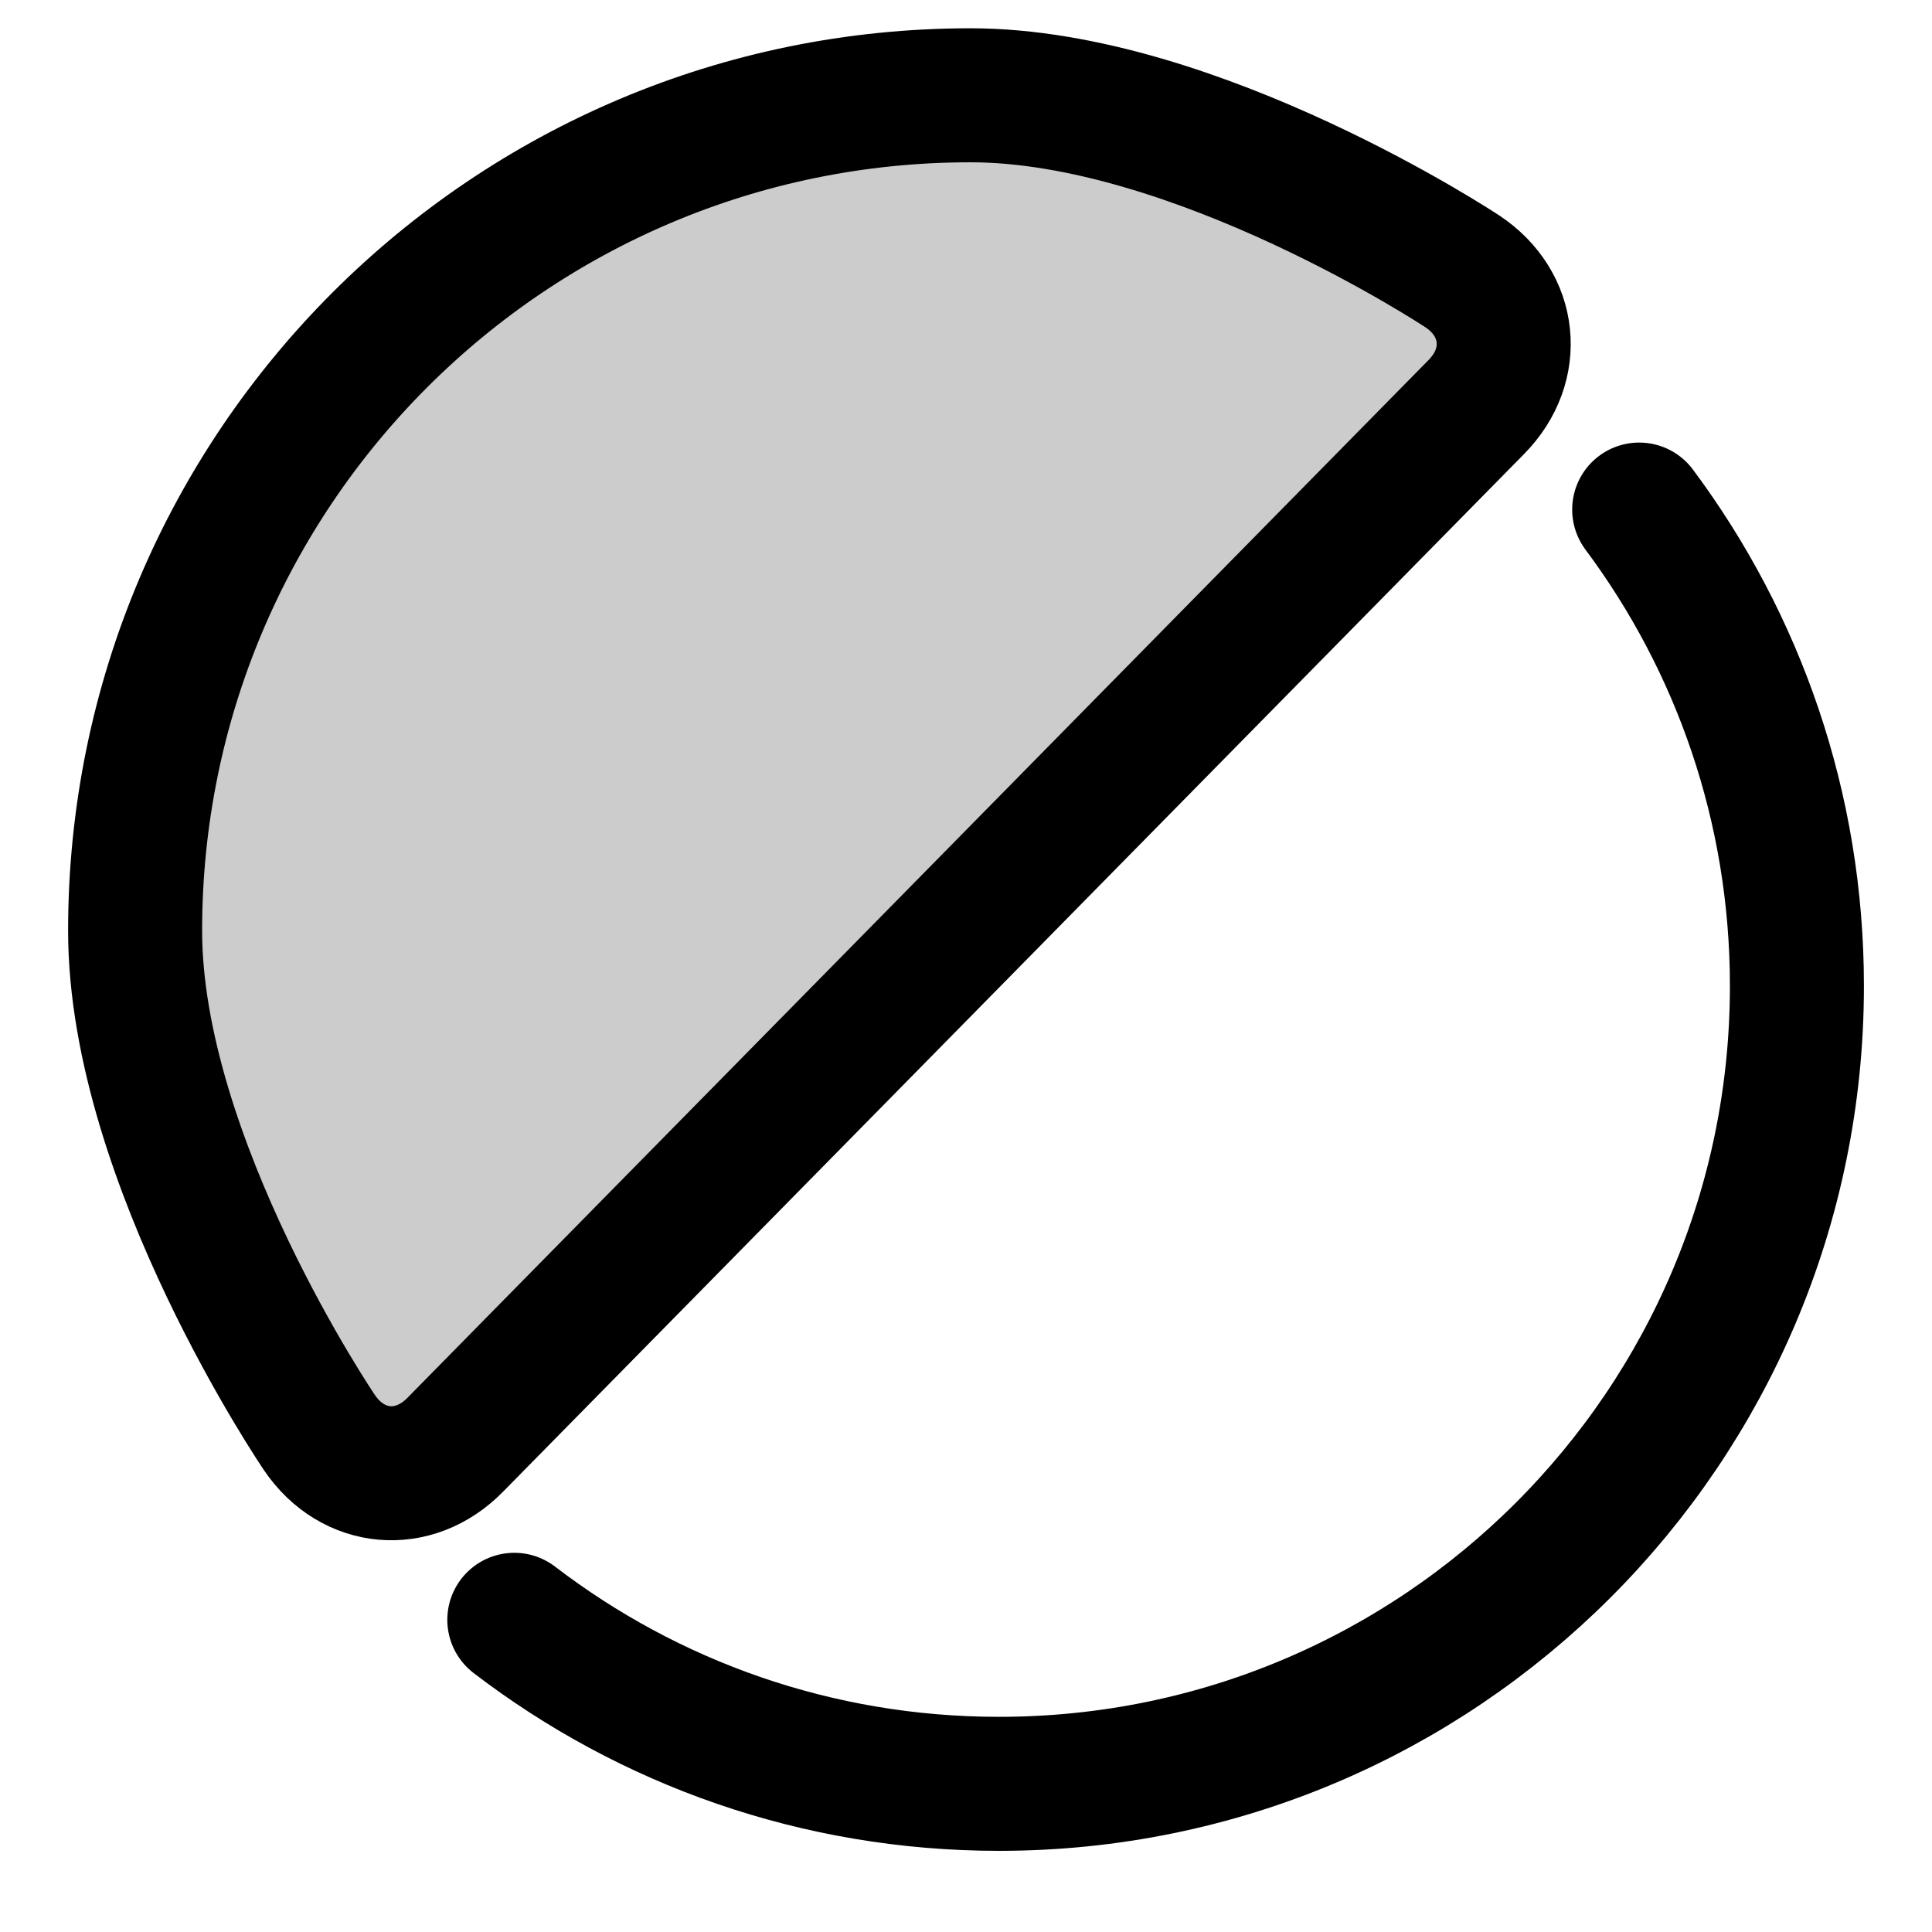
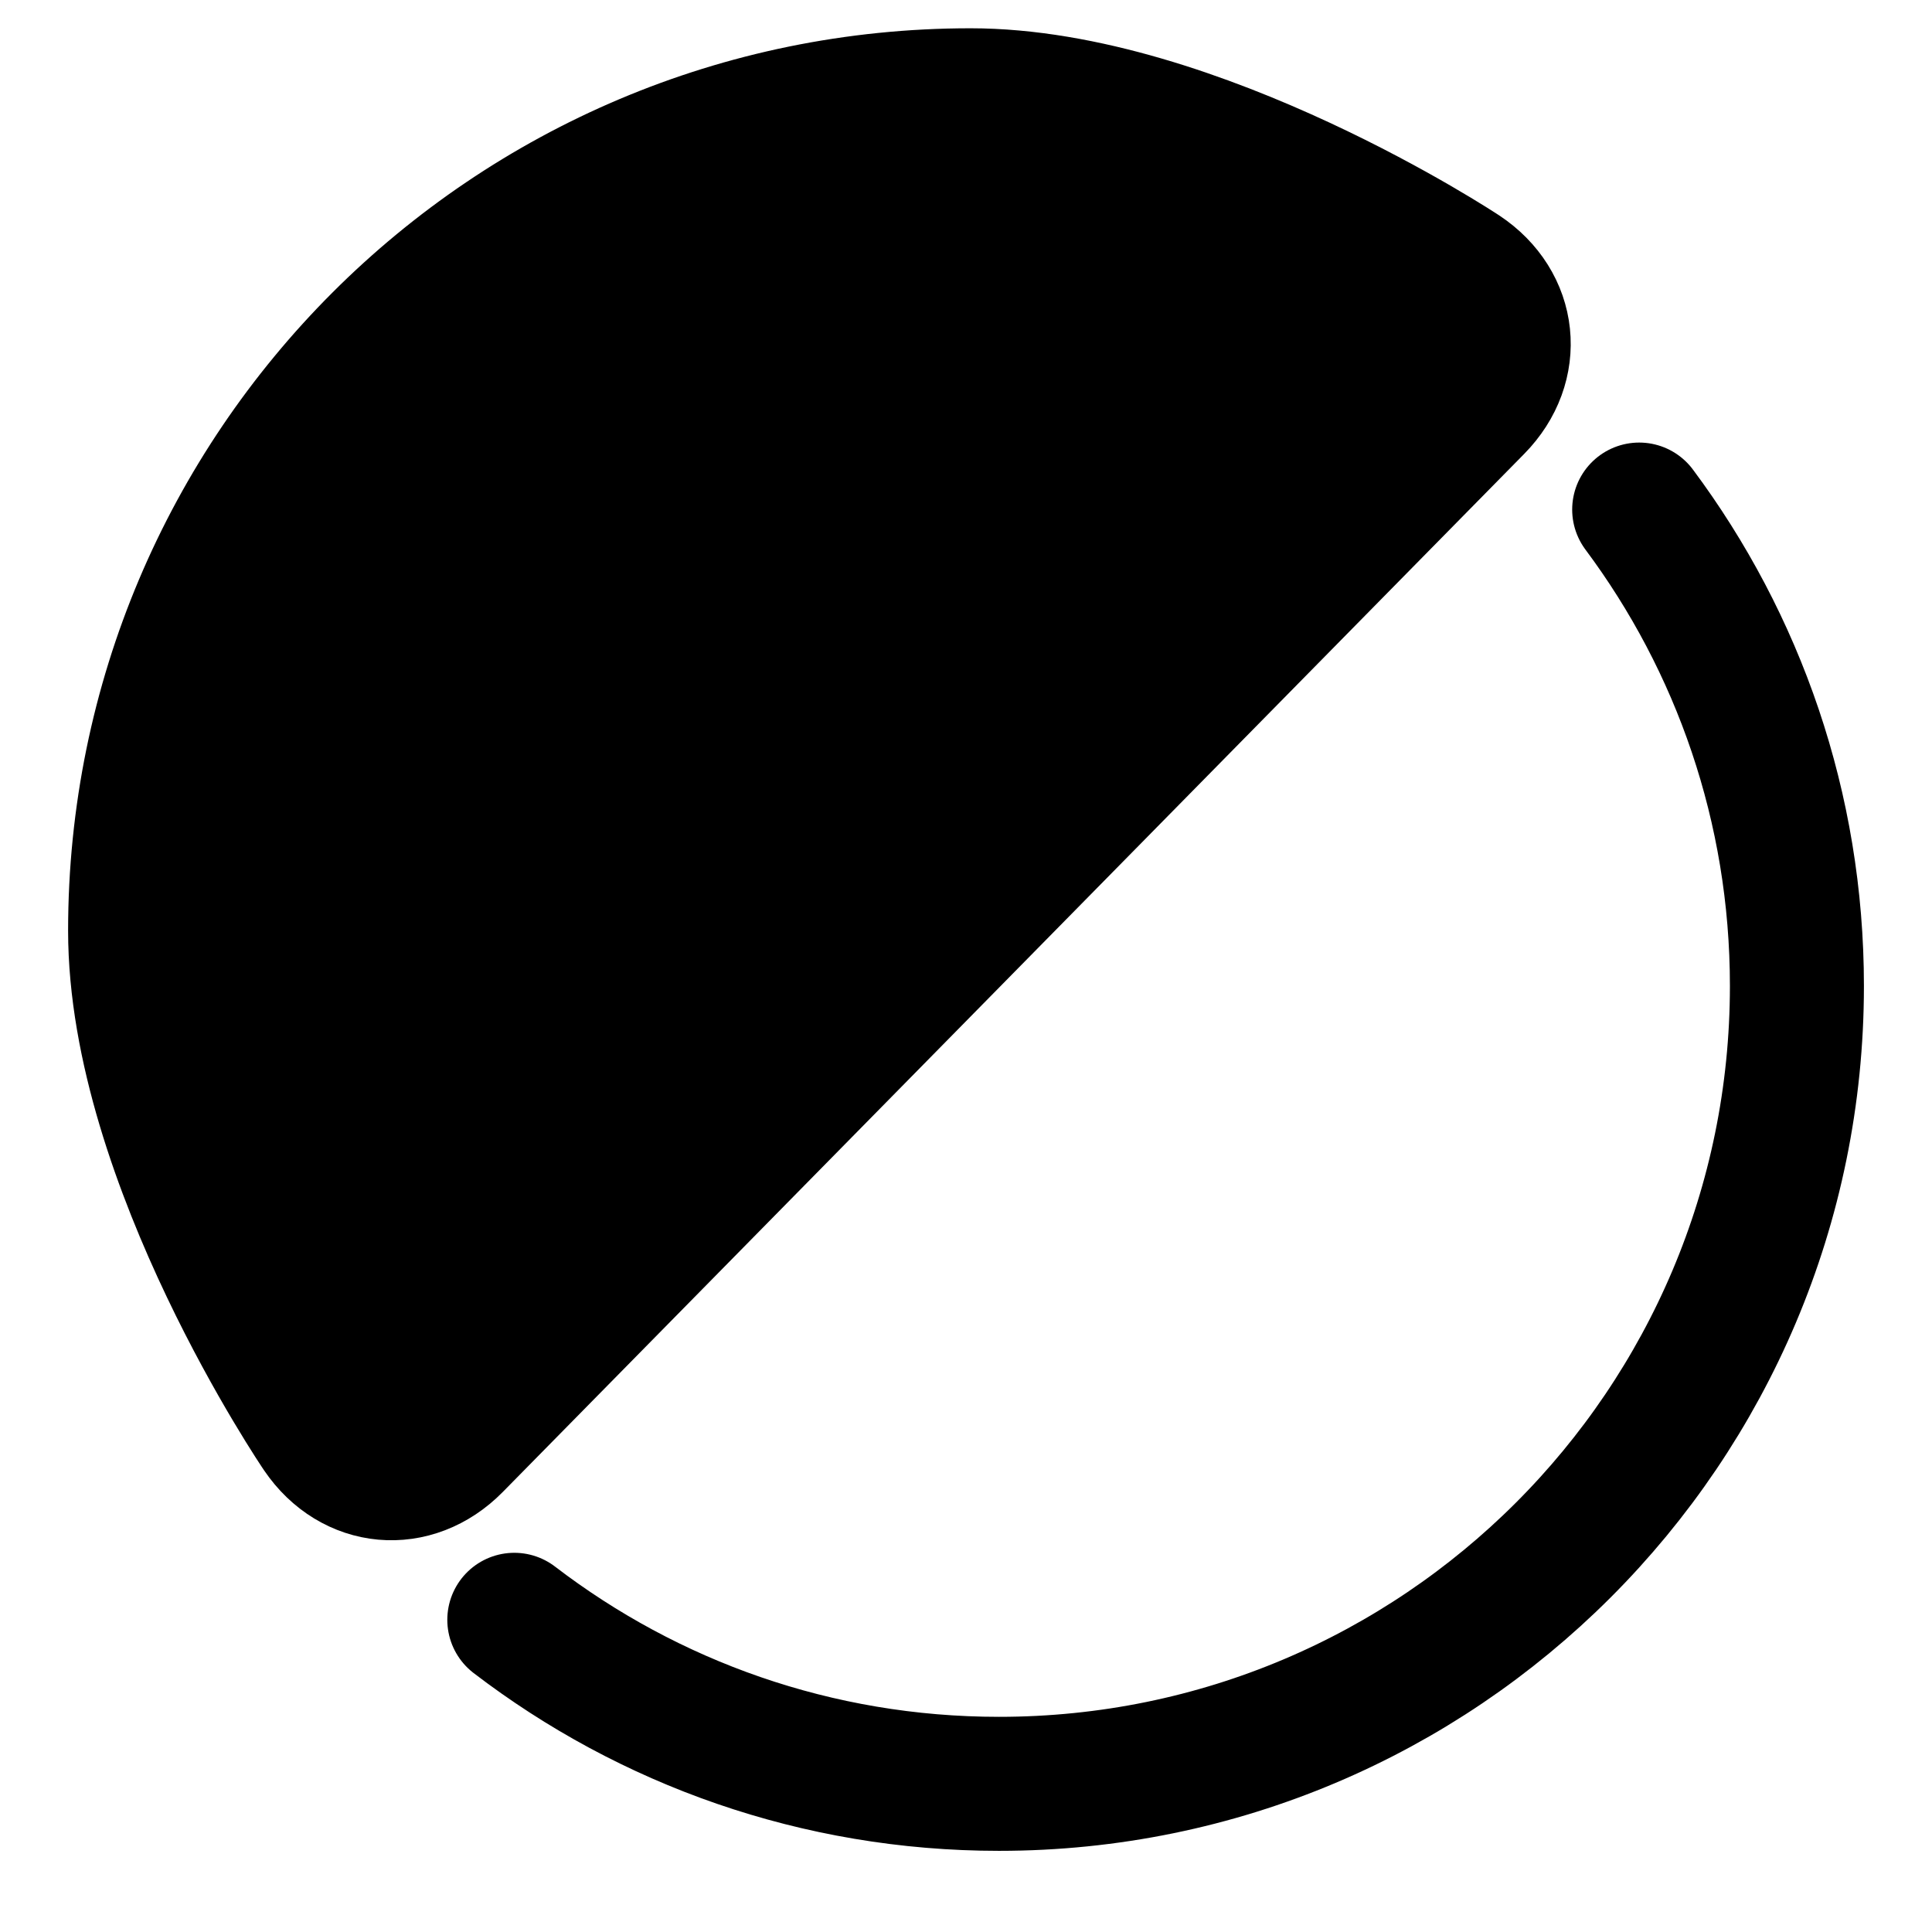
<svg xmlns="http://www.w3.org/2000/svg" version="1.1" id="Layer_1" x="0px" y="0px" width="72.083px" height="72.083px" viewBox="0 0 72.083 72.083" enable-background="new 0 0 72.083 72.083" xml:space="preserve">
  <path fill="none" stroke="currentColor" stroke-width="5" stroke-linecap="round" stroke-linejoin="round" stroke-miterlimit="10" d="  M61.158,19.012c3.697,4.96,5.885,11.111,5.885,17.773c0,16.442-13.329,29.77-29.77,29.77c-6.802,0-13.071-2.281-18.084-6.12" />
  <g>
-     <path fill="currentColor" fill-opacity=".2" d="M11.922,53.456c1.237,1.82,3.511,2.025,5.054,0.457l38.11-38.732c1.543-1.568,1.305-3.845-0.53-5.059   c0,0-9.92-6.567-18.345-6.567c-17.215,0-31.17,13.955-31.17,31.17C5.041,43.332,11.922,53.456,11.922,53.456z" />
+     <path fill="currentColor" fill-opacity="1" d="M11.922,53.456c1.237,1.82,3.511,2.025,5.054,0.457l38.11-38.732c1.543-1.568,1.305-3.845-0.53-5.059   c0,0-9.92-6.567-18.345-6.567c-17.215,0-31.17,13.955-31.17,31.17C5.041,43.332,11.922,53.456,11.922,53.456z" />
    <path fill="none" stroke="currentColor" stroke-width="5" stroke-linecap="round" stroke-linejoin="round" stroke-miterlimit="10" d="   M11.922,53.456c1.237,1.82,3.511,2.025,5.054,0.457l38.11-38.732c1.543-1.568,1.305-3.845-0.53-5.059c0,0-9.92-6.567-18.345-6.567   c-17.215,0-31.17,13.955-31.17,31.17C5.041,43.332,11.922,53.456,11.922,53.456z" />
  </g>
</svg>
